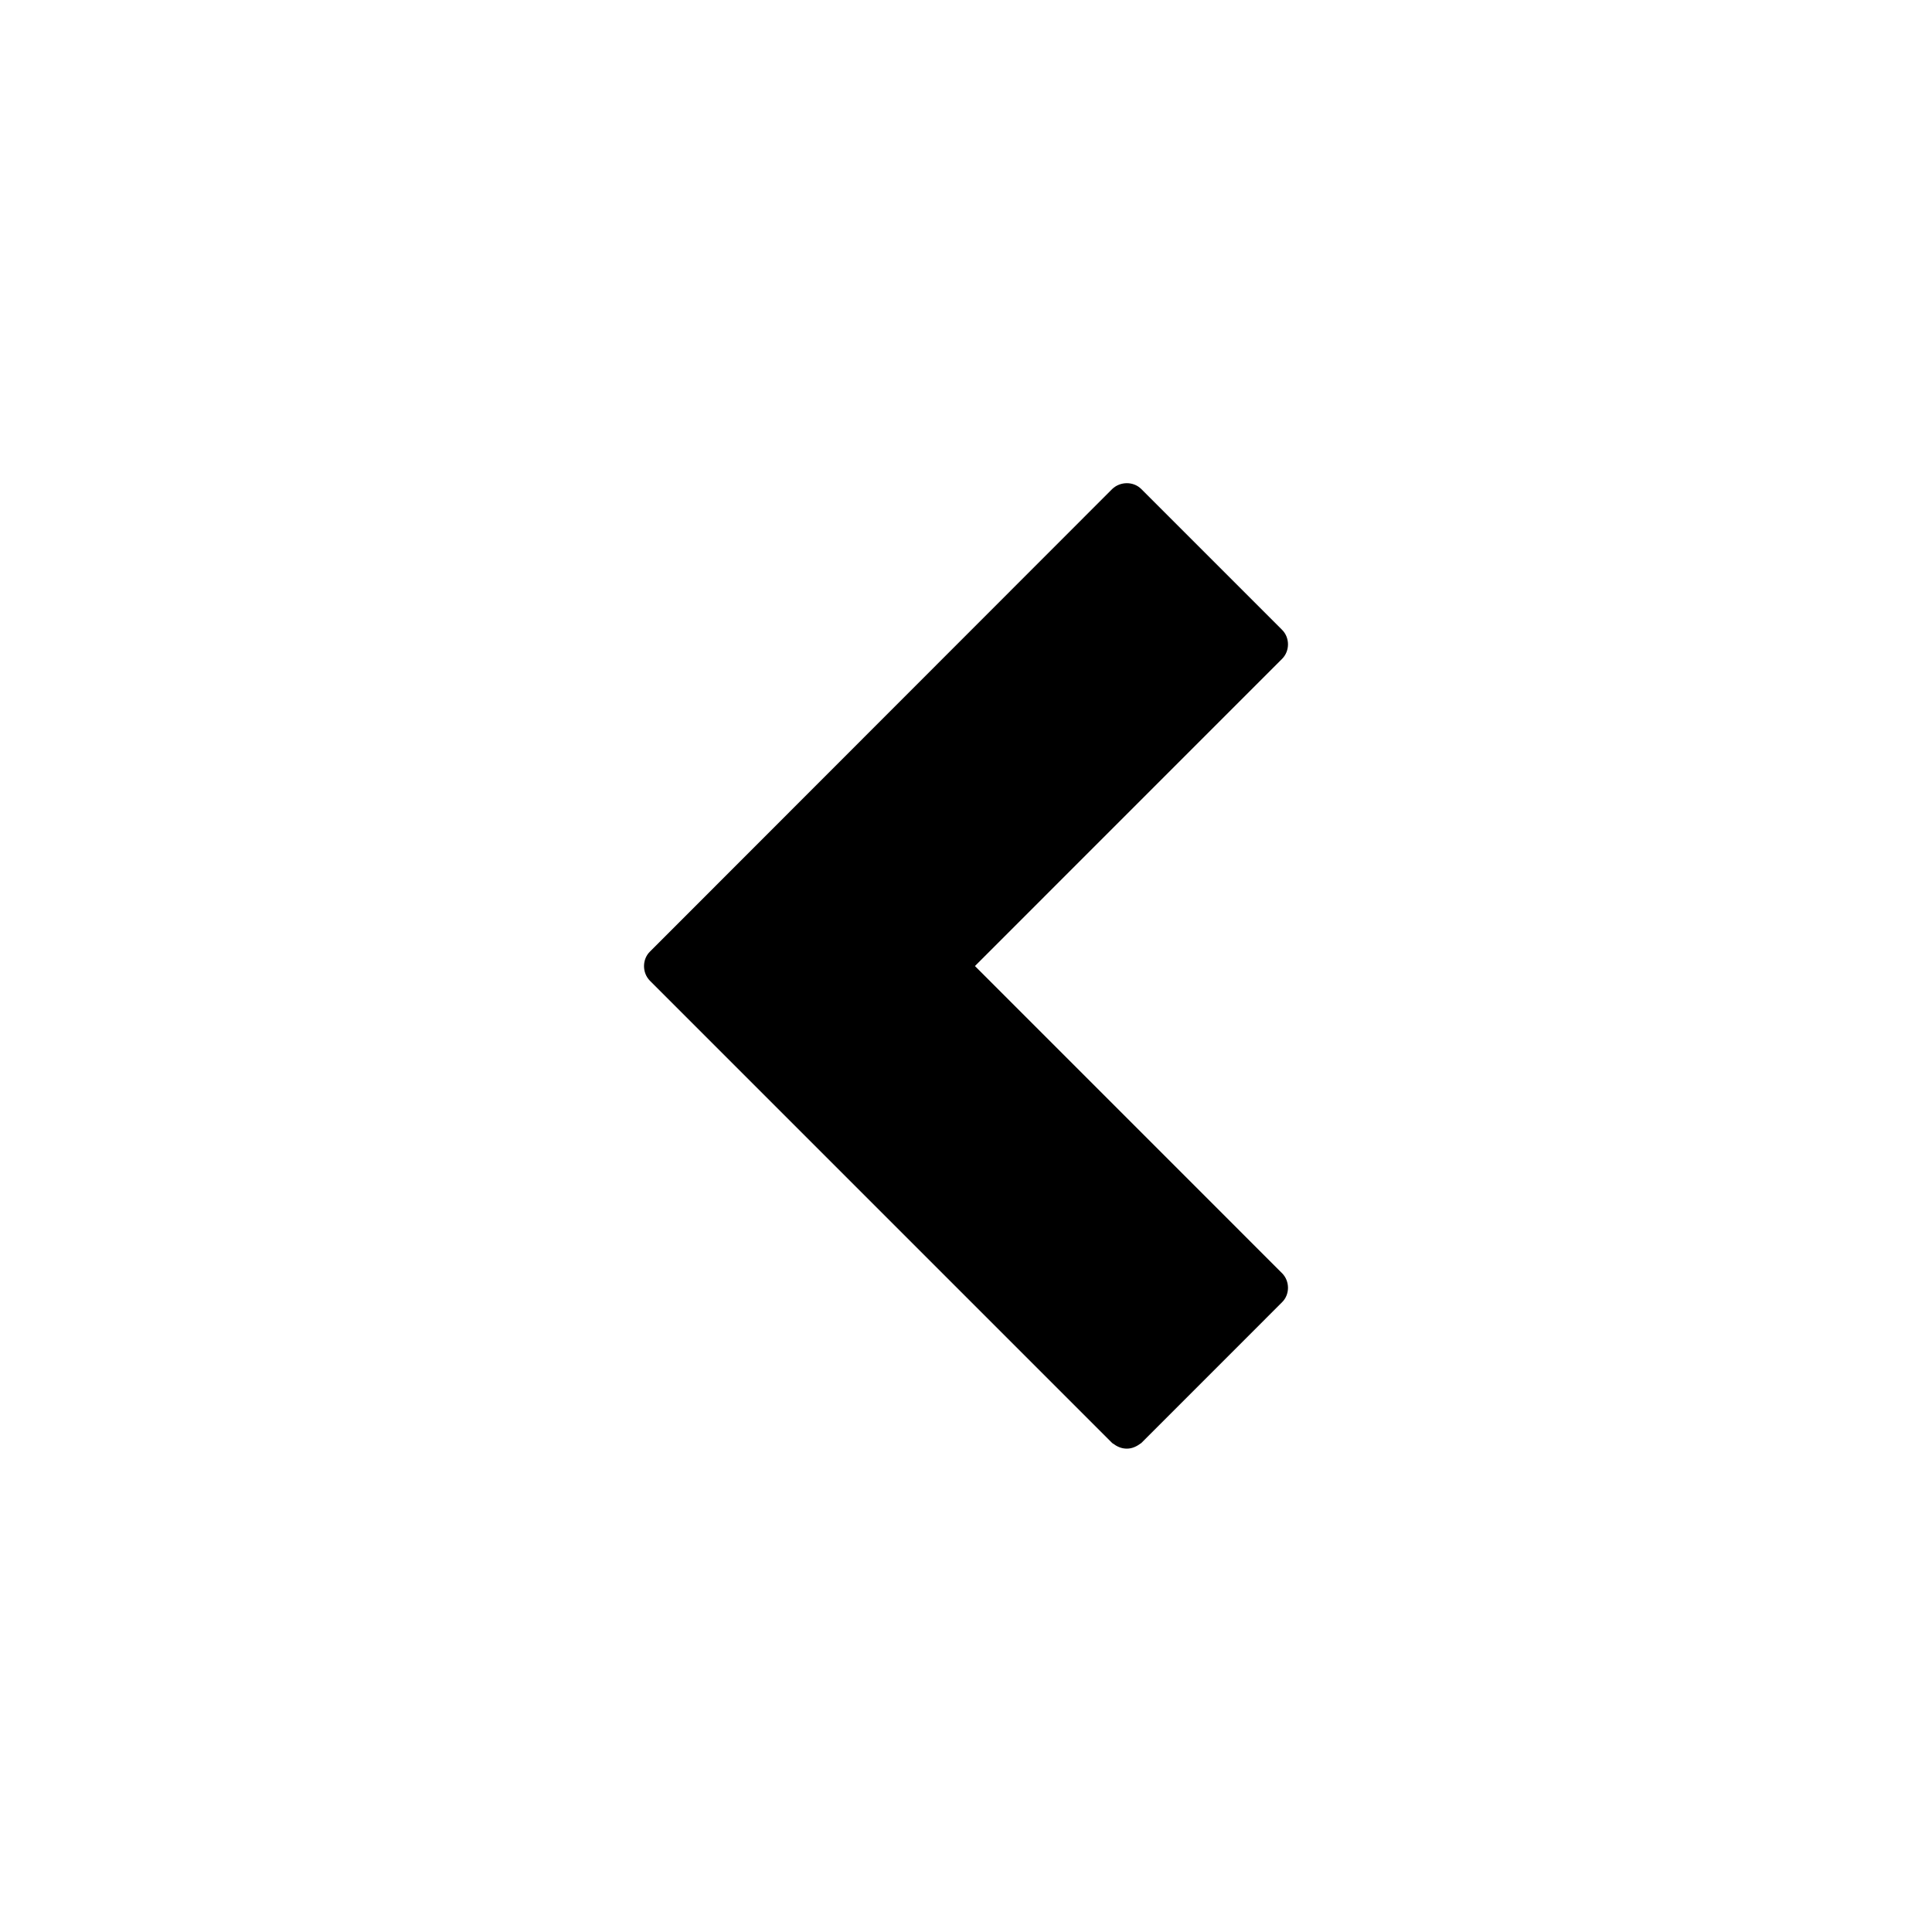
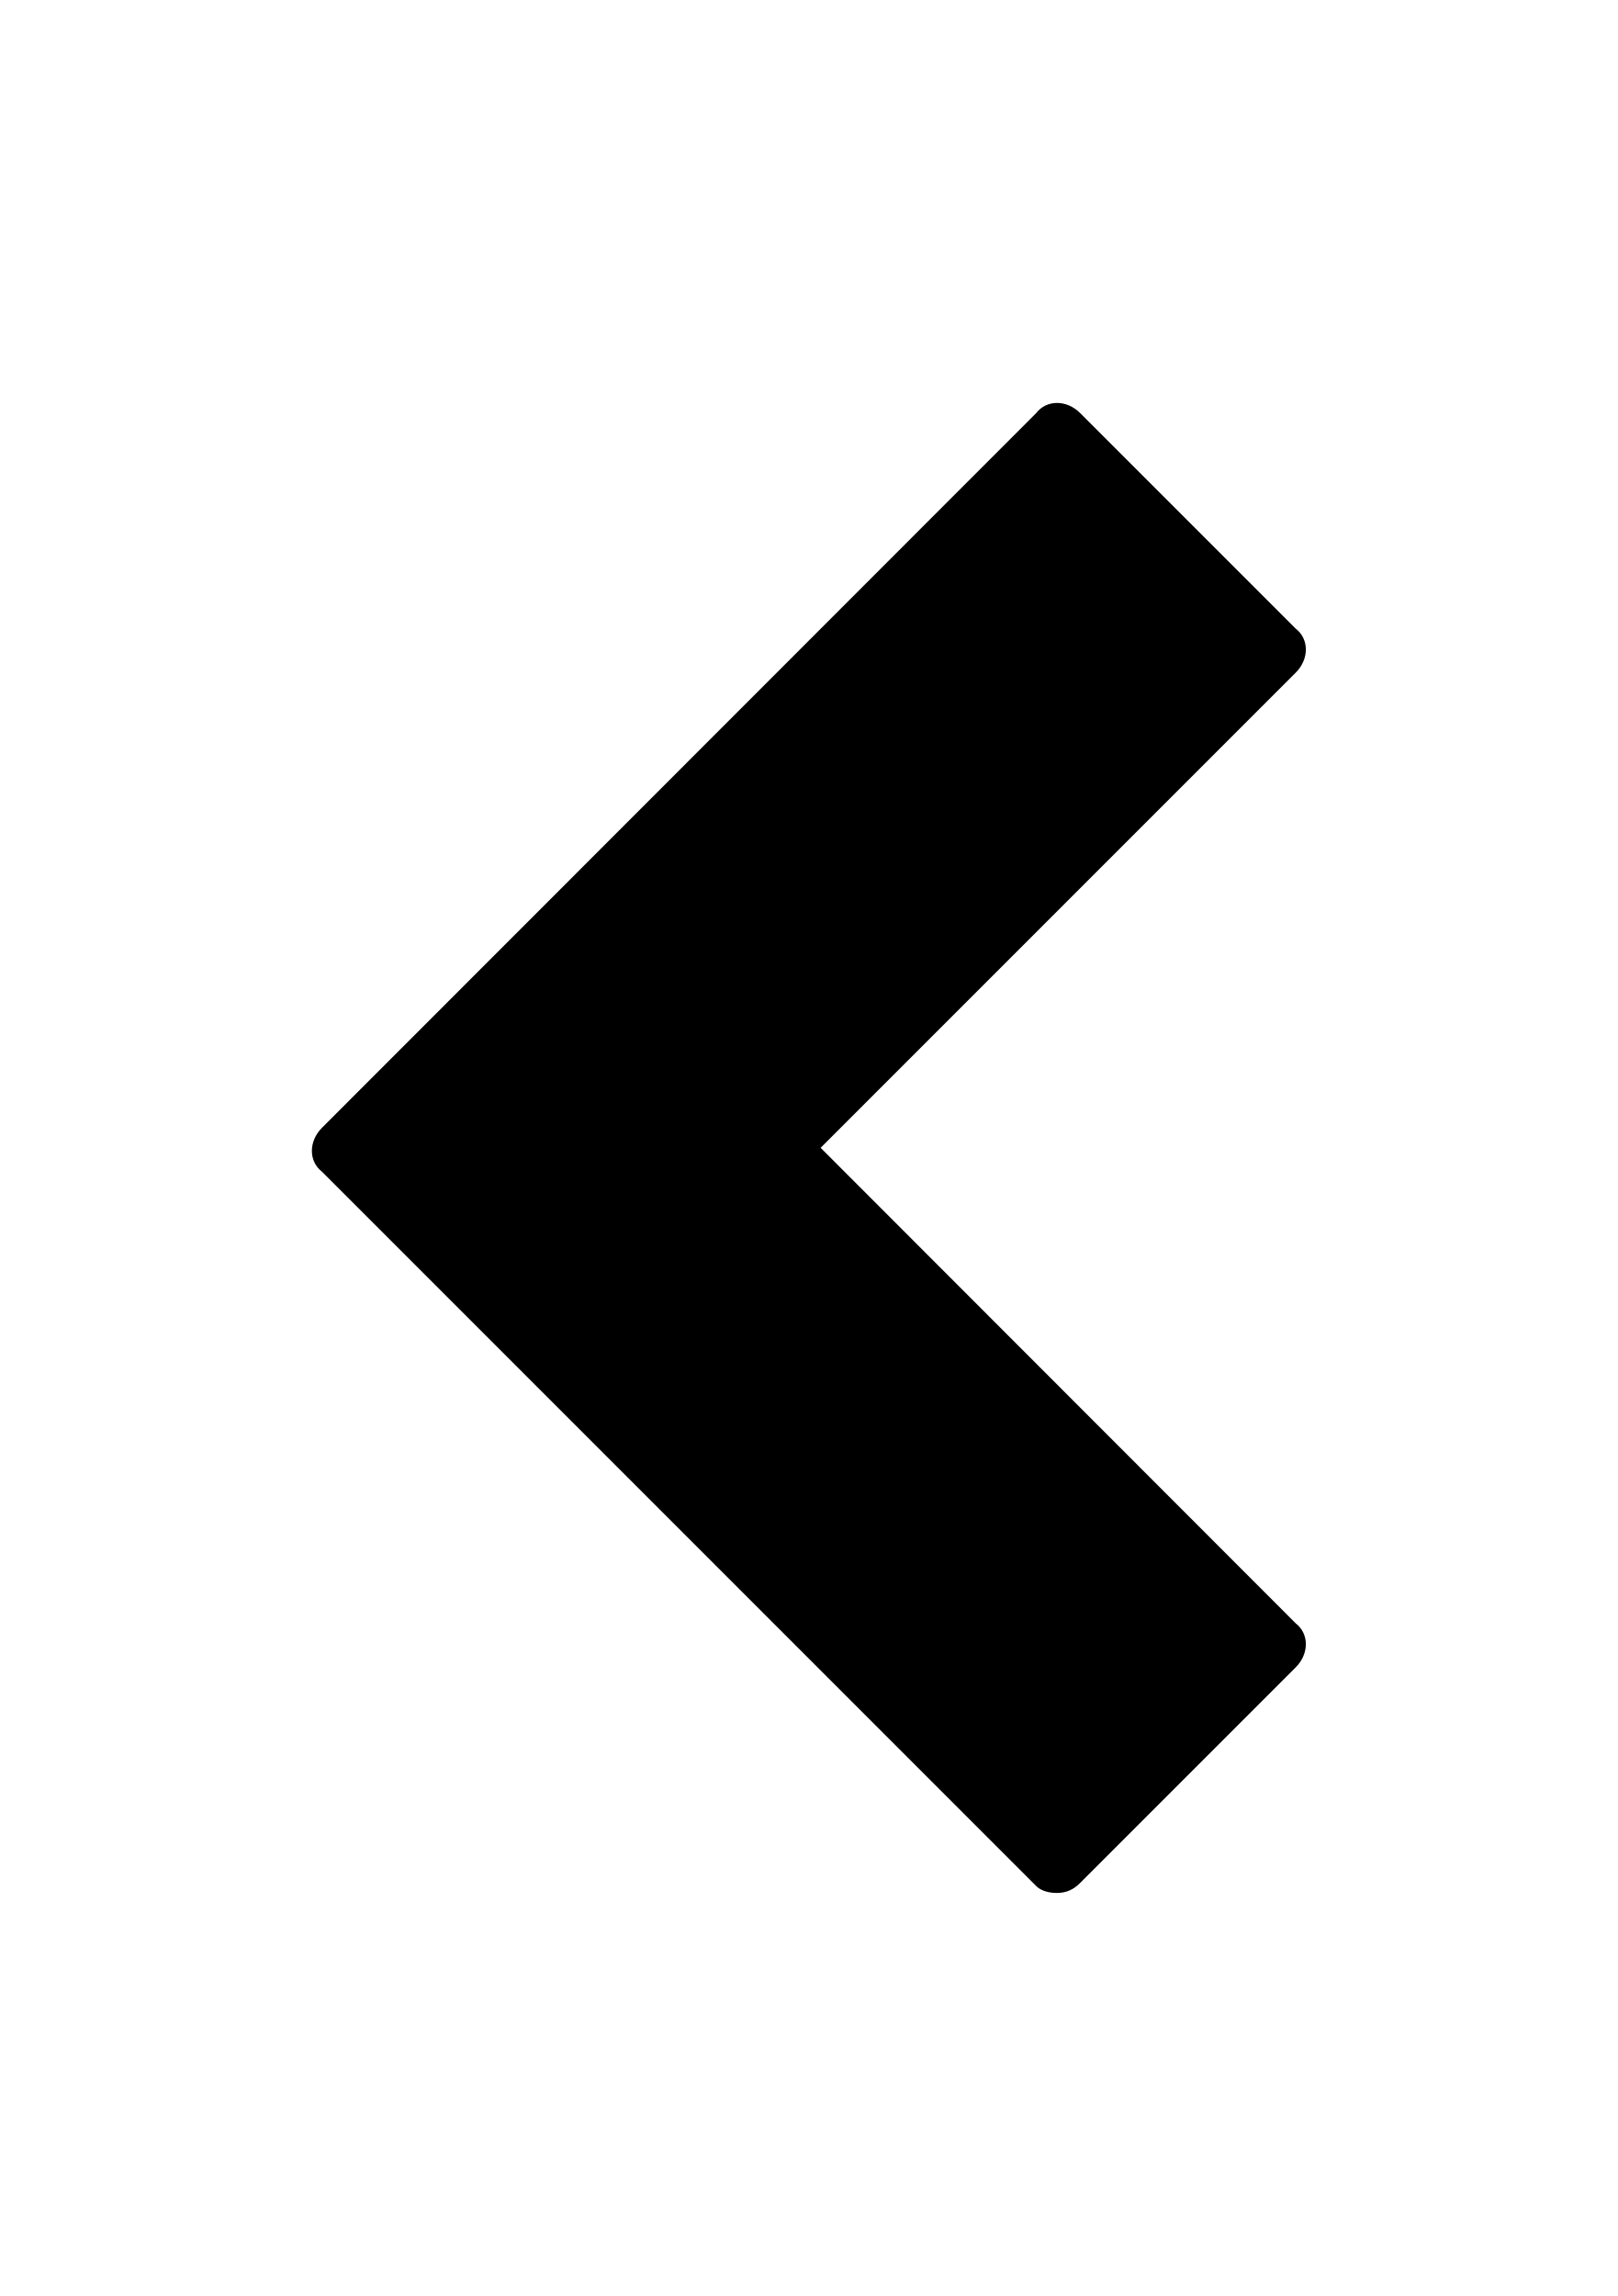
- <svg xmlns="http://www.w3.org/2000/svg" version="1.1" id="icon-arrow-left" x="0px" y="0px" width="48px" height="48px" viewBox="0 0 48 48" enable-background="new 0 0 48 48" xml:space="preserve">
-   <path id="arrow-left" d="M27.995,35.991c0.137,0,0.248-0.056,0.361-0.14l3.496-3.497c0.197-0.192,0.197-0.525,0-0.722l-7.63-7.631  l7.63-7.631c0.197-0.195,0.197-0.528,0-0.723l-3.496-3.496c-0.193-0.195-0.523-0.195-0.725,0L16.146,23.644  c-0.194,0.193-0.194,0.524,0,0.721l11.485,11.486C27.746,35.937,27.857,35.991,27.995,35.991z" />
+ <svg xmlns="http://www.w3.org/2000/svg" version="1.1" id="icon-arrow-left" x="0px" y="0px" viewBox="0 0 419.5 595.3" enable-background="new 0 0 419.5 595.3" xml:space="preserve">
+   <path id="arrow-left" class="item" d="M274,490.8c2.6,0,4.4-0.9,6.1-2.6l55.9-55.9c3.5-3.5,3.5-8.7,0-11.4L212.8,297.6l123.2-123.2  c3.5-3.5,3.5-8.7,0-11.4l-55.9-55.9c-3.5-3.5-8.7-3.5-11.4,0L83.5,292.4c-3.5,3.5-3.5,8.7,0,11.4l185.3,185.3  C269.6,489.9,271.4,490.8,274,490.8z" />
</svg>
